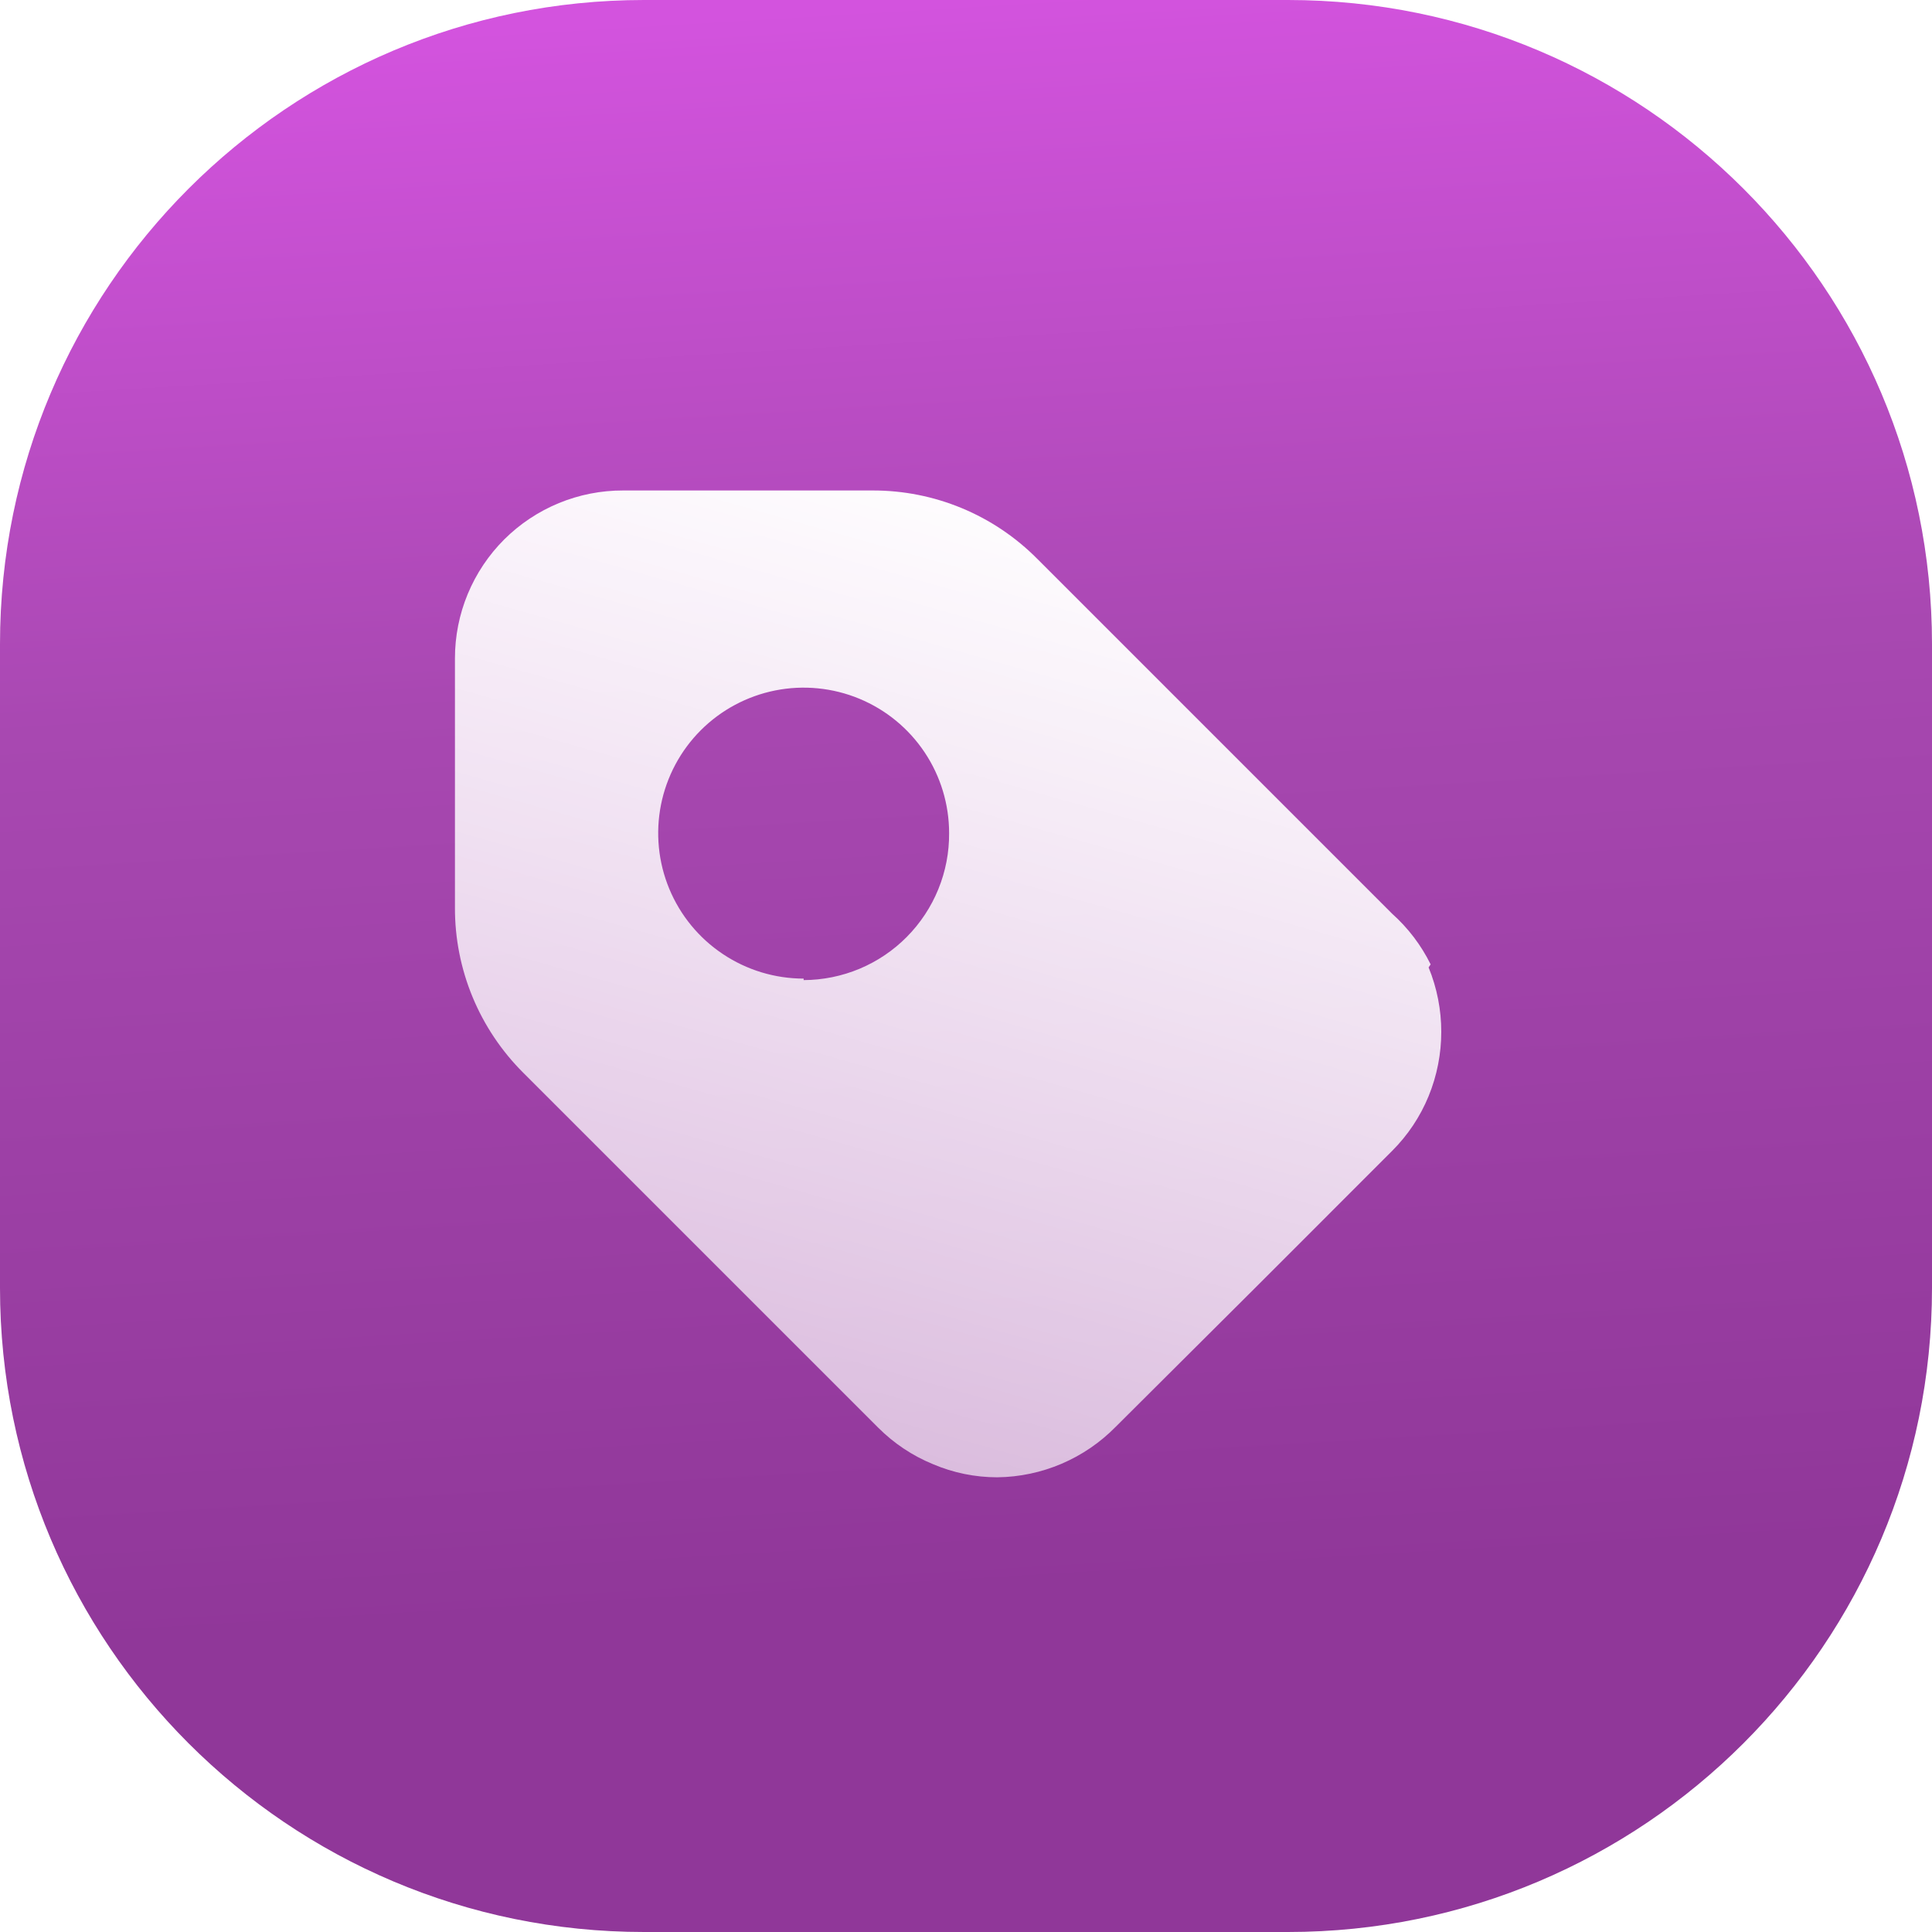
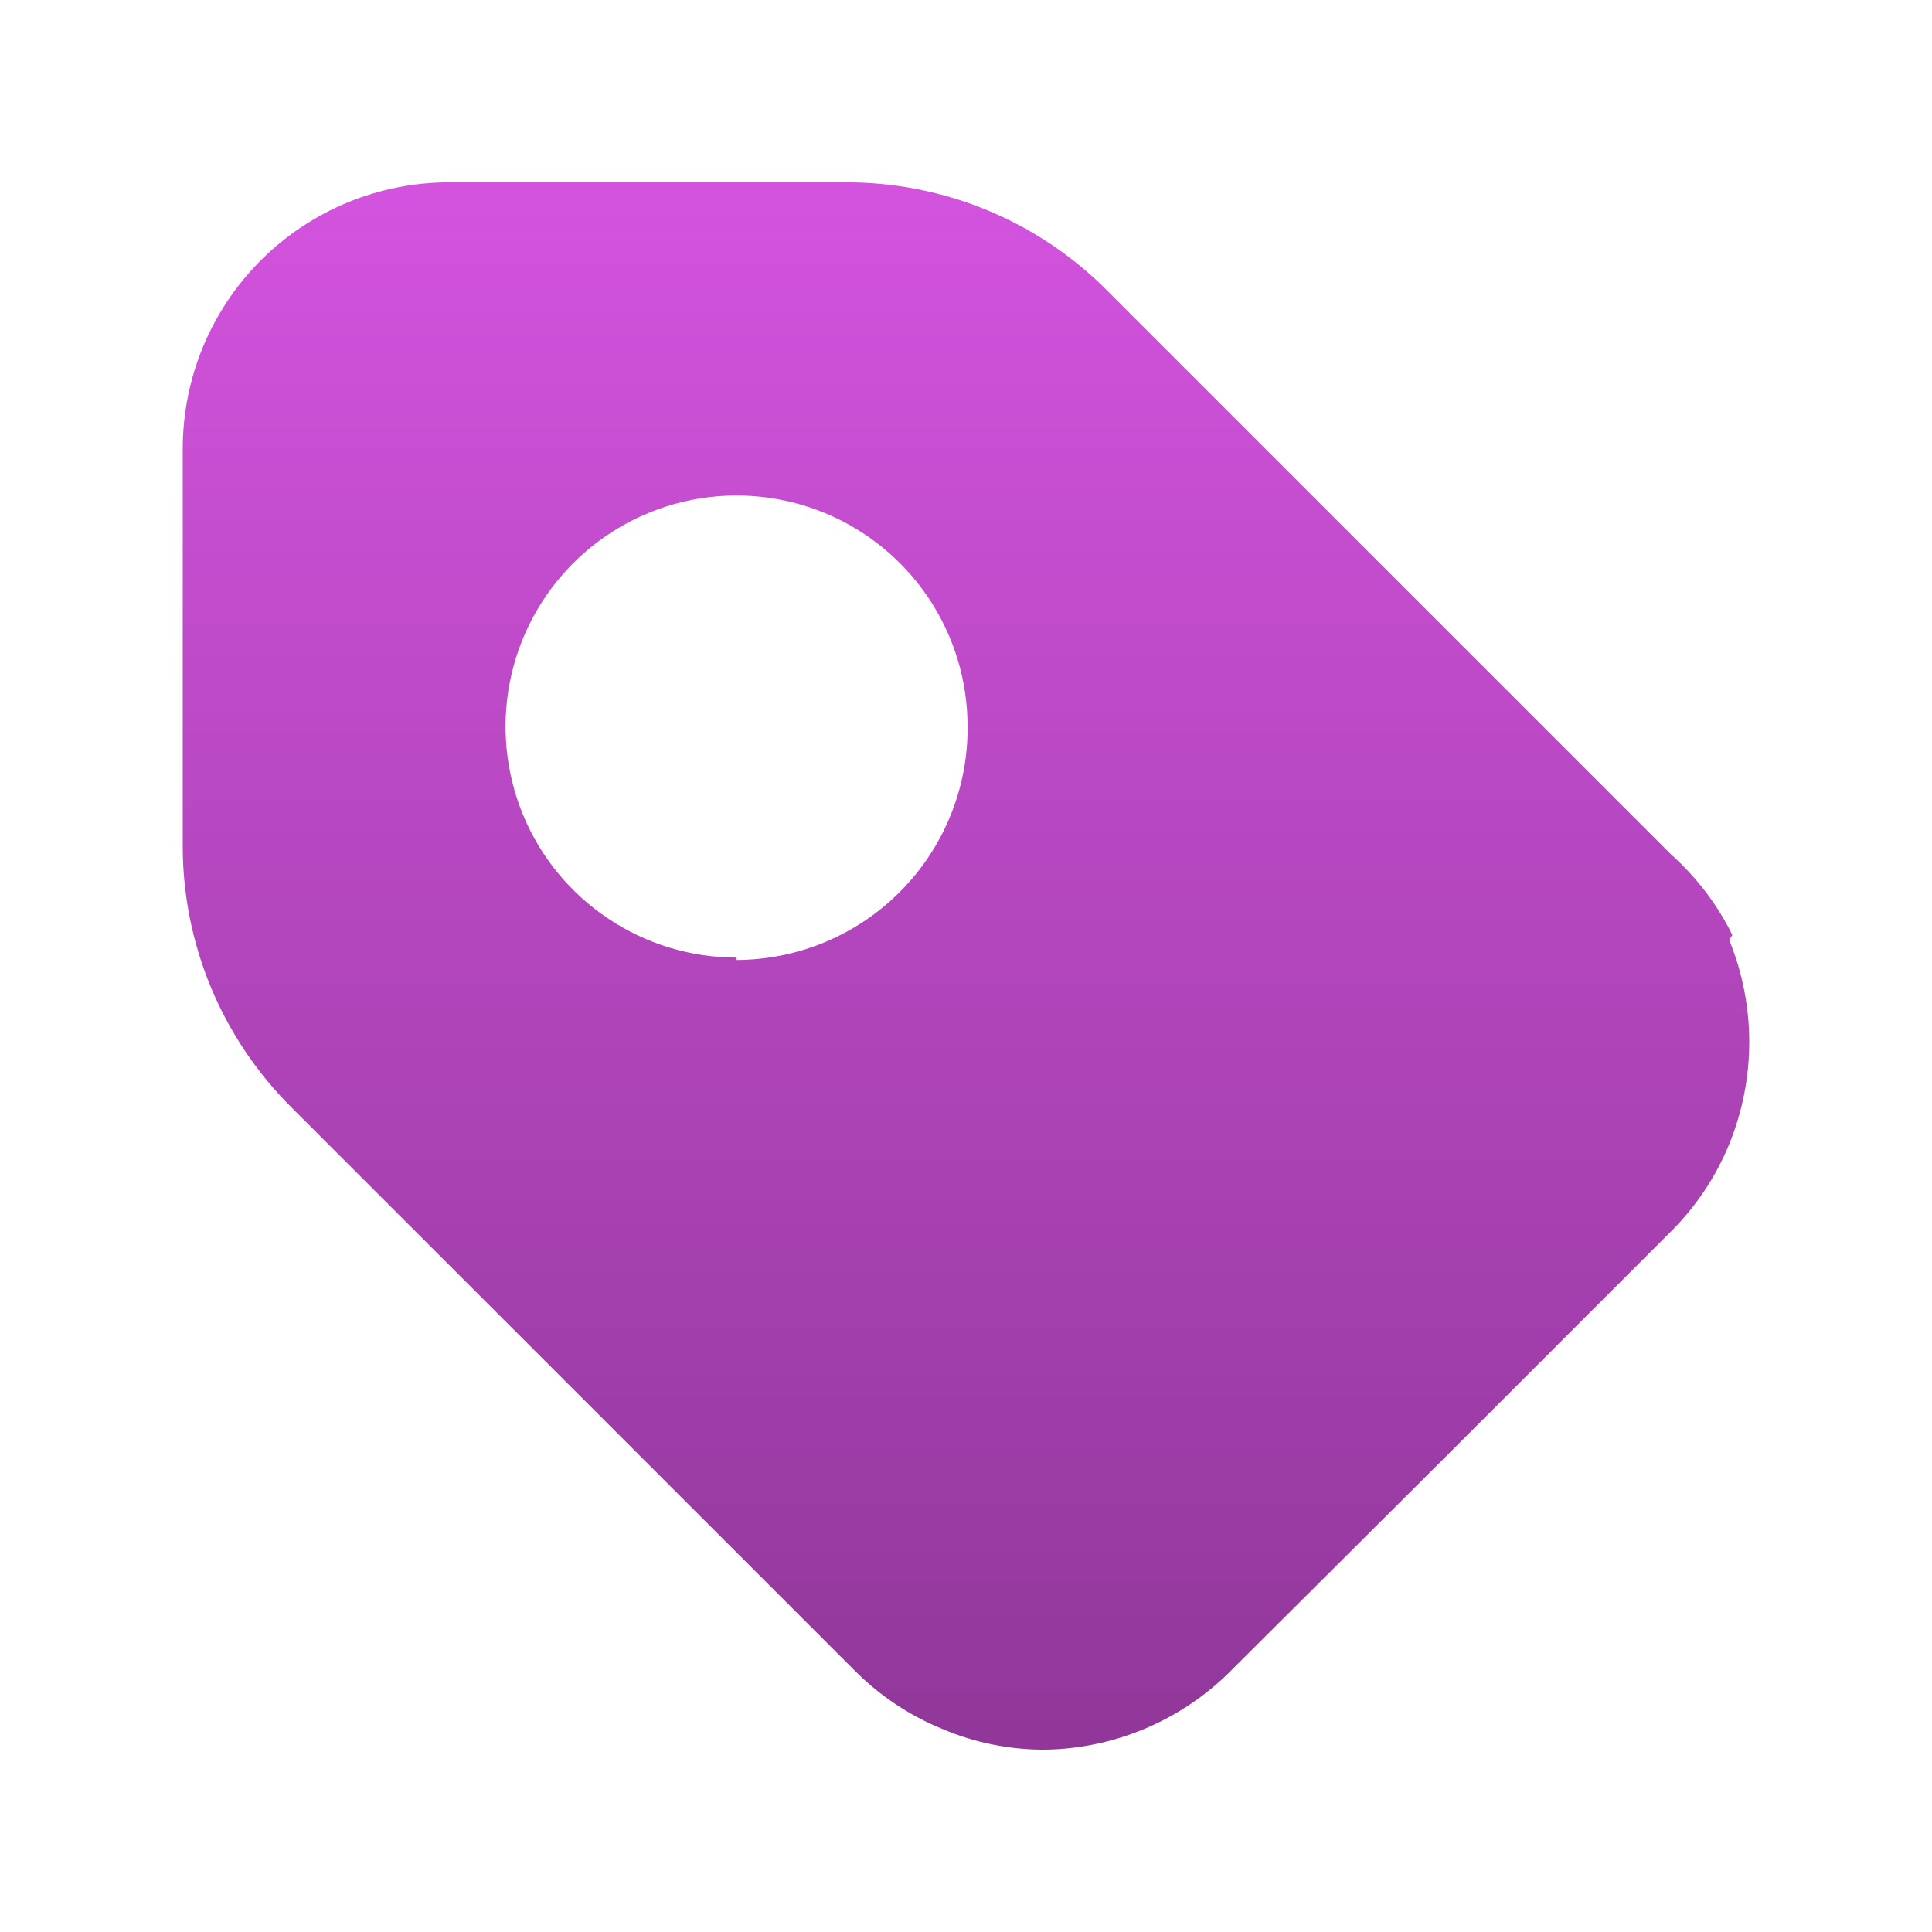
- <svg xmlns="http://www.w3.org/2000/svg" width="54" height="54" viewBox="0 0 54 54" fill="none">
-   <rect width="54" height="54" rx="18" fill="url(#paint0_linear_323_1015)" />
-   <path d="M39.987 26.955C39.722 26.418 39.356 25.937 38.91 25.538L28.993 15.621C28.391 15.014 27.674 14.531 26.883 14.203C26.093 13.875 25.245 13.707 24.389 13.709H17.419C16.802 13.707 16.191 13.827 15.62 14.062C15.05 14.297 14.531 14.642 14.094 15.077C13.657 15.513 13.311 16.031 13.074 16.601C12.838 17.17 12.716 17.781 12.716 18.398V25.368C12.713 26.226 12.881 27.076 13.209 27.869C13.538 28.662 14.02 29.381 14.628 29.987L24.545 39.903C24.983 40.341 25.502 40.688 26.075 40.923C26.644 41.166 27.256 41.291 27.874 41.291C29.123 41.277 30.315 40.767 31.189 39.875L35.057 36.022L38.91 32.168C39.348 31.731 39.695 31.211 39.93 30.638C40.402 29.485 40.402 28.193 39.93 27.04L39.987 26.955ZM22.462 27.352C21.658 27.352 20.872 27.113 20.204 26.666C19.535 26.22 19.014 25.585 18.706 24.842C18.398 24.099 18.318 23.281 18.475 22.492C18.632 21.704 19.019 20.979 19.587 20.411C20.156 19.842 20.881 19.455 21.669 19.298C22.458 19.141 23.276 19.222 24.018 19.529C24.761 19.837 25.396 20.358 25.843 21.027C26.29 21.695 26.528 22.482 26.528 23.286C26.532 23.823 26.43 24.355 26.227 24.852C26.025 25.35 25.726 25.802 25.348 26.184C24.971 26.566 24.521 26.869 24.026 27.077C23.531 27.284 23 27.392 22.462 27.394V27.352Z" fill="url(#paint1_linear_323_1015)" />
+ <svg xmlns="http://www.w3.org/2000/svg" width="34" height="34" viewBox="0 0 34 34" fill="none">
+   <path d="M30.487 16.455C30.222 15.918 29.856 15.437 29.41 15.038L19.493 5.122C18.891 4.514 18.174 4.032 17.383 3.703C16.593 3.375 15.745 3.207 14.889 3.209H7.919C7.302 3.207 6.691 3.327 6.12 3.562C5.55 3.797 5.031 4.142 4.594 4.577C4.157 5.013 3.811 5.531 3.574 6.1C3.338 6.67 3.216 7.281 3.216 7.898V14.868C3.213 15.726 3.381 16.576 3.709 17.369C4.038 18.162 4.52 18.881 5.128 19.487L15.045 29.403C15.482 29.841 16.002 30.188 16.575 30.423C17.144 30.666 17.756 30.791 18.374 30.791C19.623 30.777 20.815 30.267 21.689 29.375L25.557 25.521L29.41 21.668C29.848 21.231 30.195 20.711 30.43 20.138C30.902 18.985 30.902 17.693 30.43 16.54L30.487 16.455ZM12.963 16.852C12.158 16.852 11.372 16.613 10.704 16.166C10.035 15.72 9.514 15.085 9.206 14.342C8.899 13.599 8.818 12.781 8.975 11.992C9.132 11.204 9.519 10.479 10.088 9.911C10.656 9.342 11.381 8.955 12.169 8.798C12.958 8.641 13.775 8.722 14.518 9.029C15.261 9.337 15.896 9.858 16.343 10.527C16.79 11.195 17.028 11.982 17.028 12.786C17.032 13.323 16.93 13.855 16.727 14.352C16.525 14.85 16.226 15.302 15.848 15.684C15.471 16.066 15.021 16.369 14.526 16.577C14.031 16.784 13.499 16.892 12.963 16.894V16.852Z" fill="url(#paint0_linear_344_1024)" />
  <defs>
-     <linearGradient id="paint0_linear_323_1015" x1="26.787" y1="7.00904e-08" x2="30.013" y2="53.832" gradientUnits="userSpaceOnUse">
+     <linearGradient id="paint0_linear_344_1024" x1="17" y1="3.209" x2="17" y2="30.791" gradientUnits="userSpaceOnUse">
      <stop stop-color="#D353DE" />
-       <stop offset="0.351" stop-color="#A848B1" />
-       <stop offset="0.827" stop-color="#903799" />
-     </linearGradient>
-     <linearGradient id="paint1_linear_323_1015" x1="30.394" y1="13.709" x2="22.598" y2="41.289" gradientUnits="userSpaceOnUse">
-       <stop stop-color="white" />
-       <stop offset="1" stop-color="white" stop-opacity="0.65" />
+       <stop offset="1" stop-color="#903799" />
    </linearGradient>
  </defs>
</svg>
